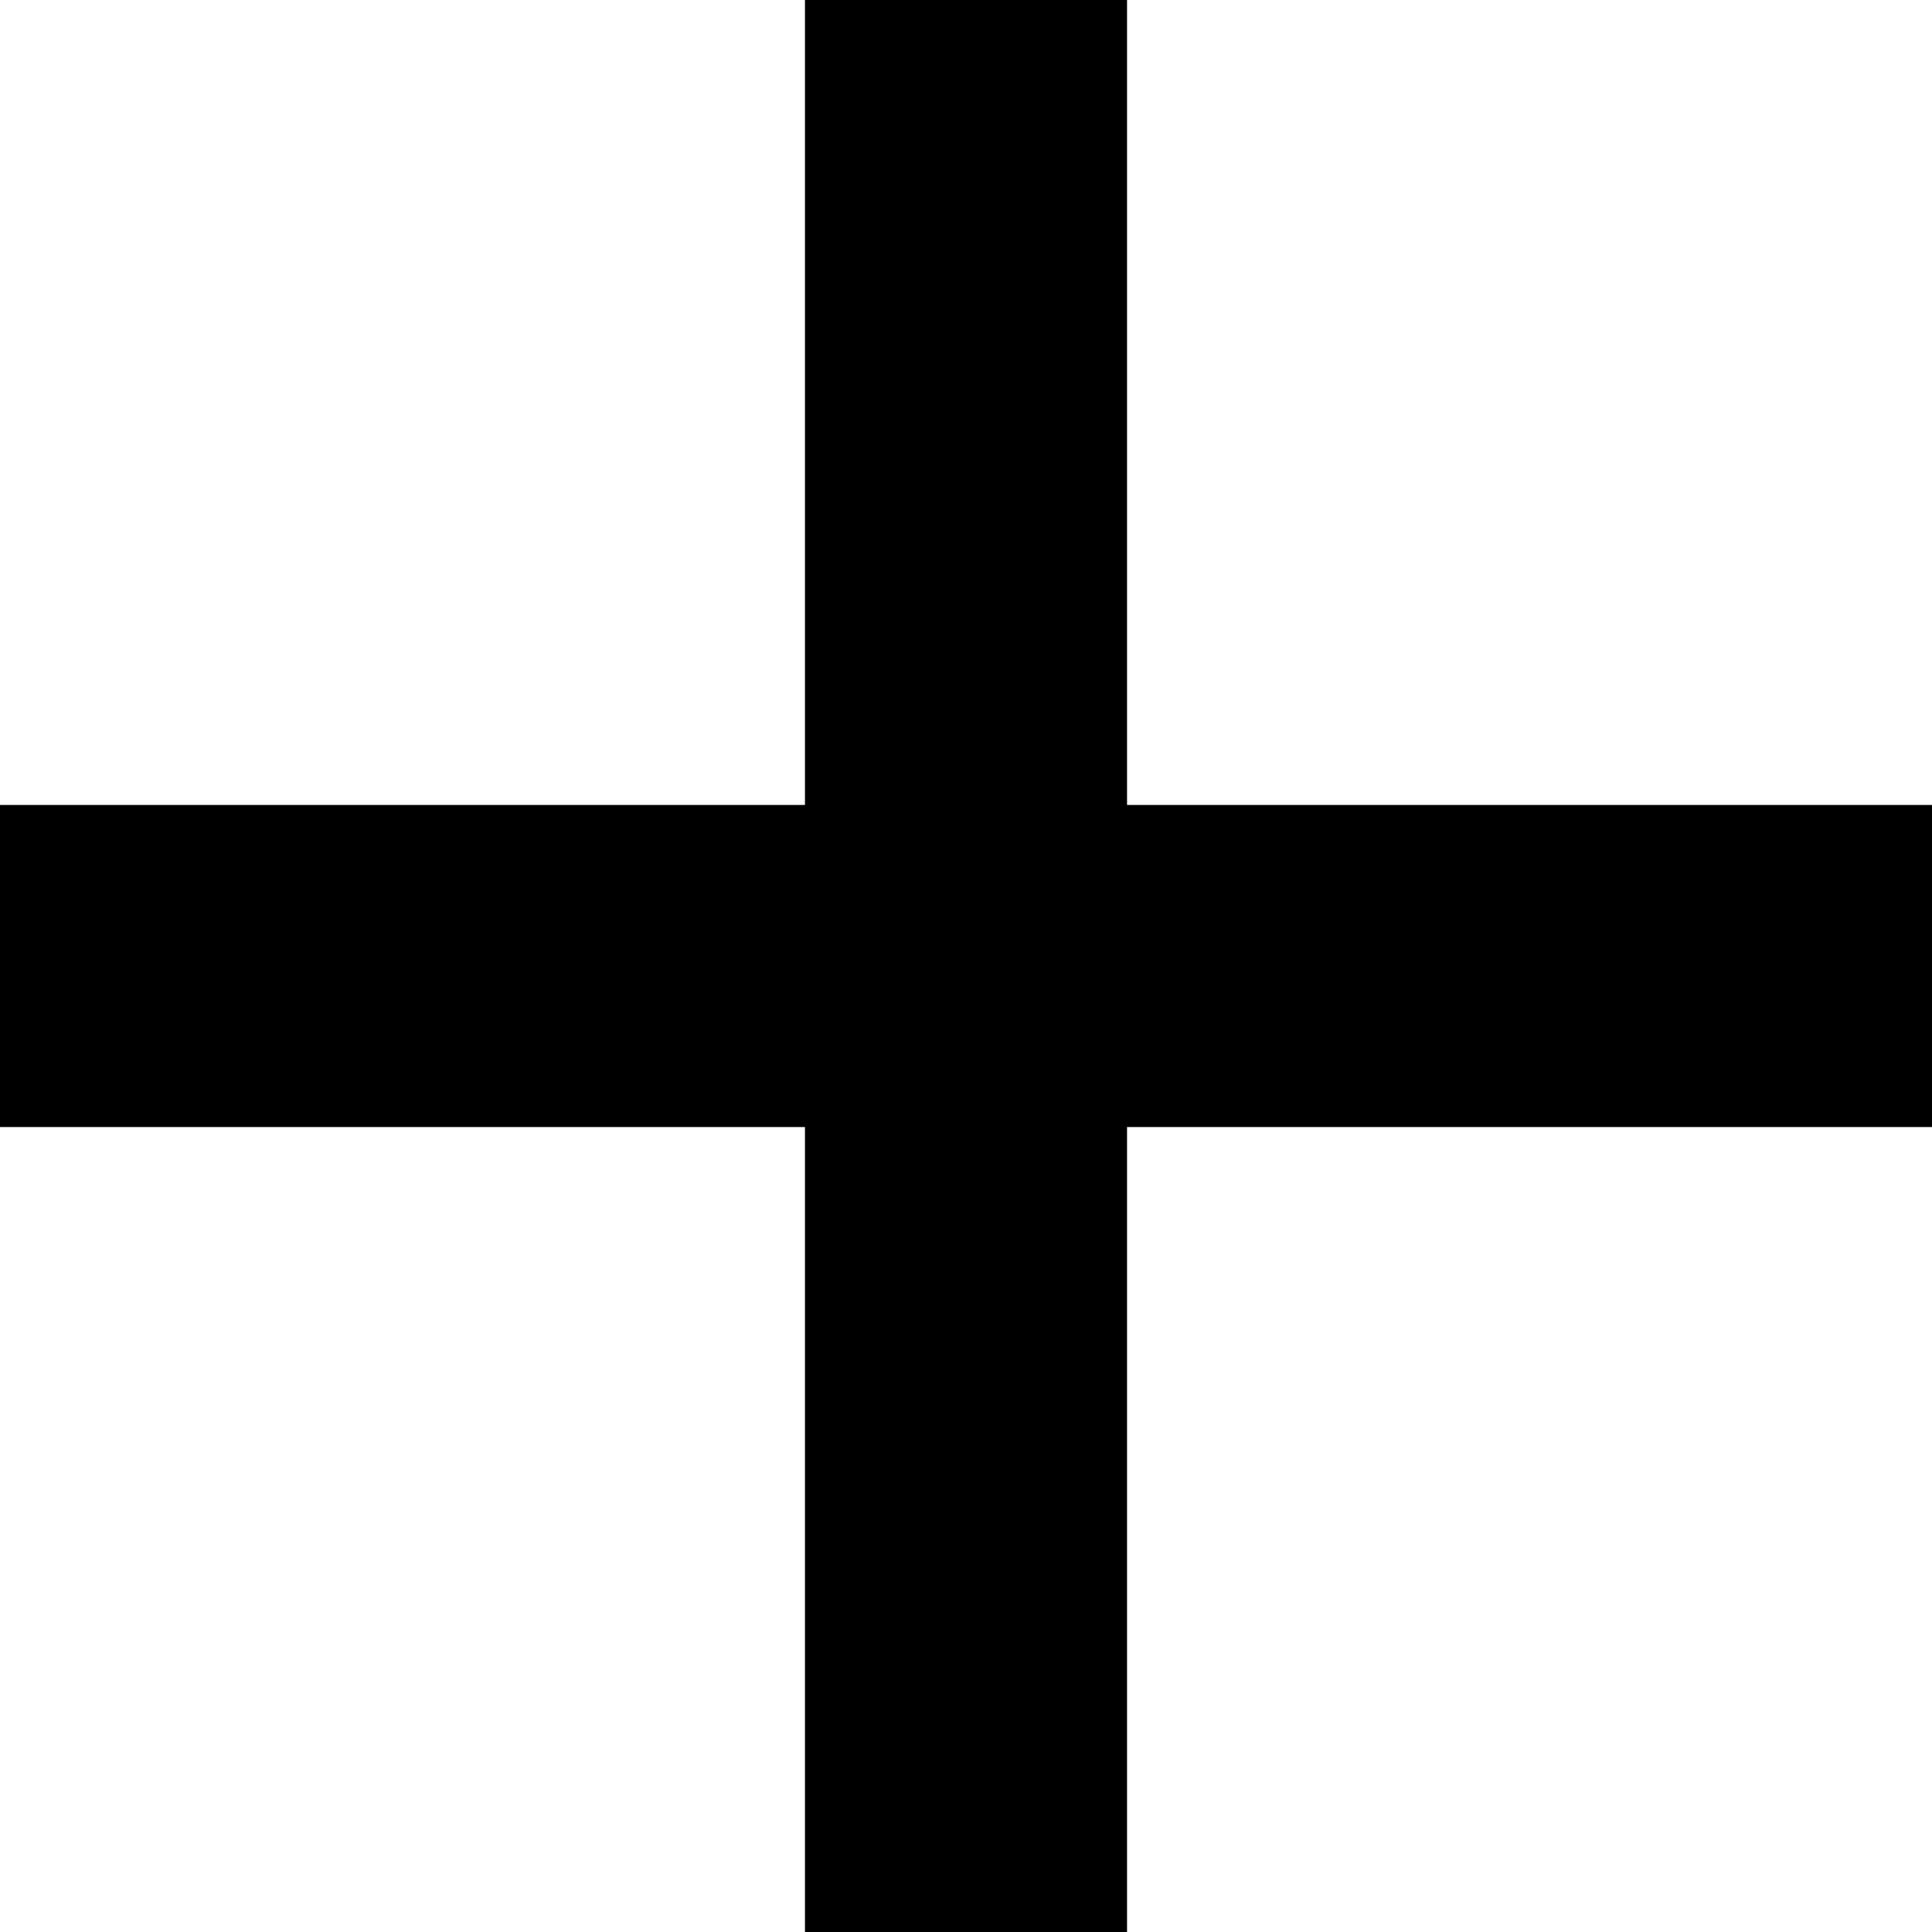
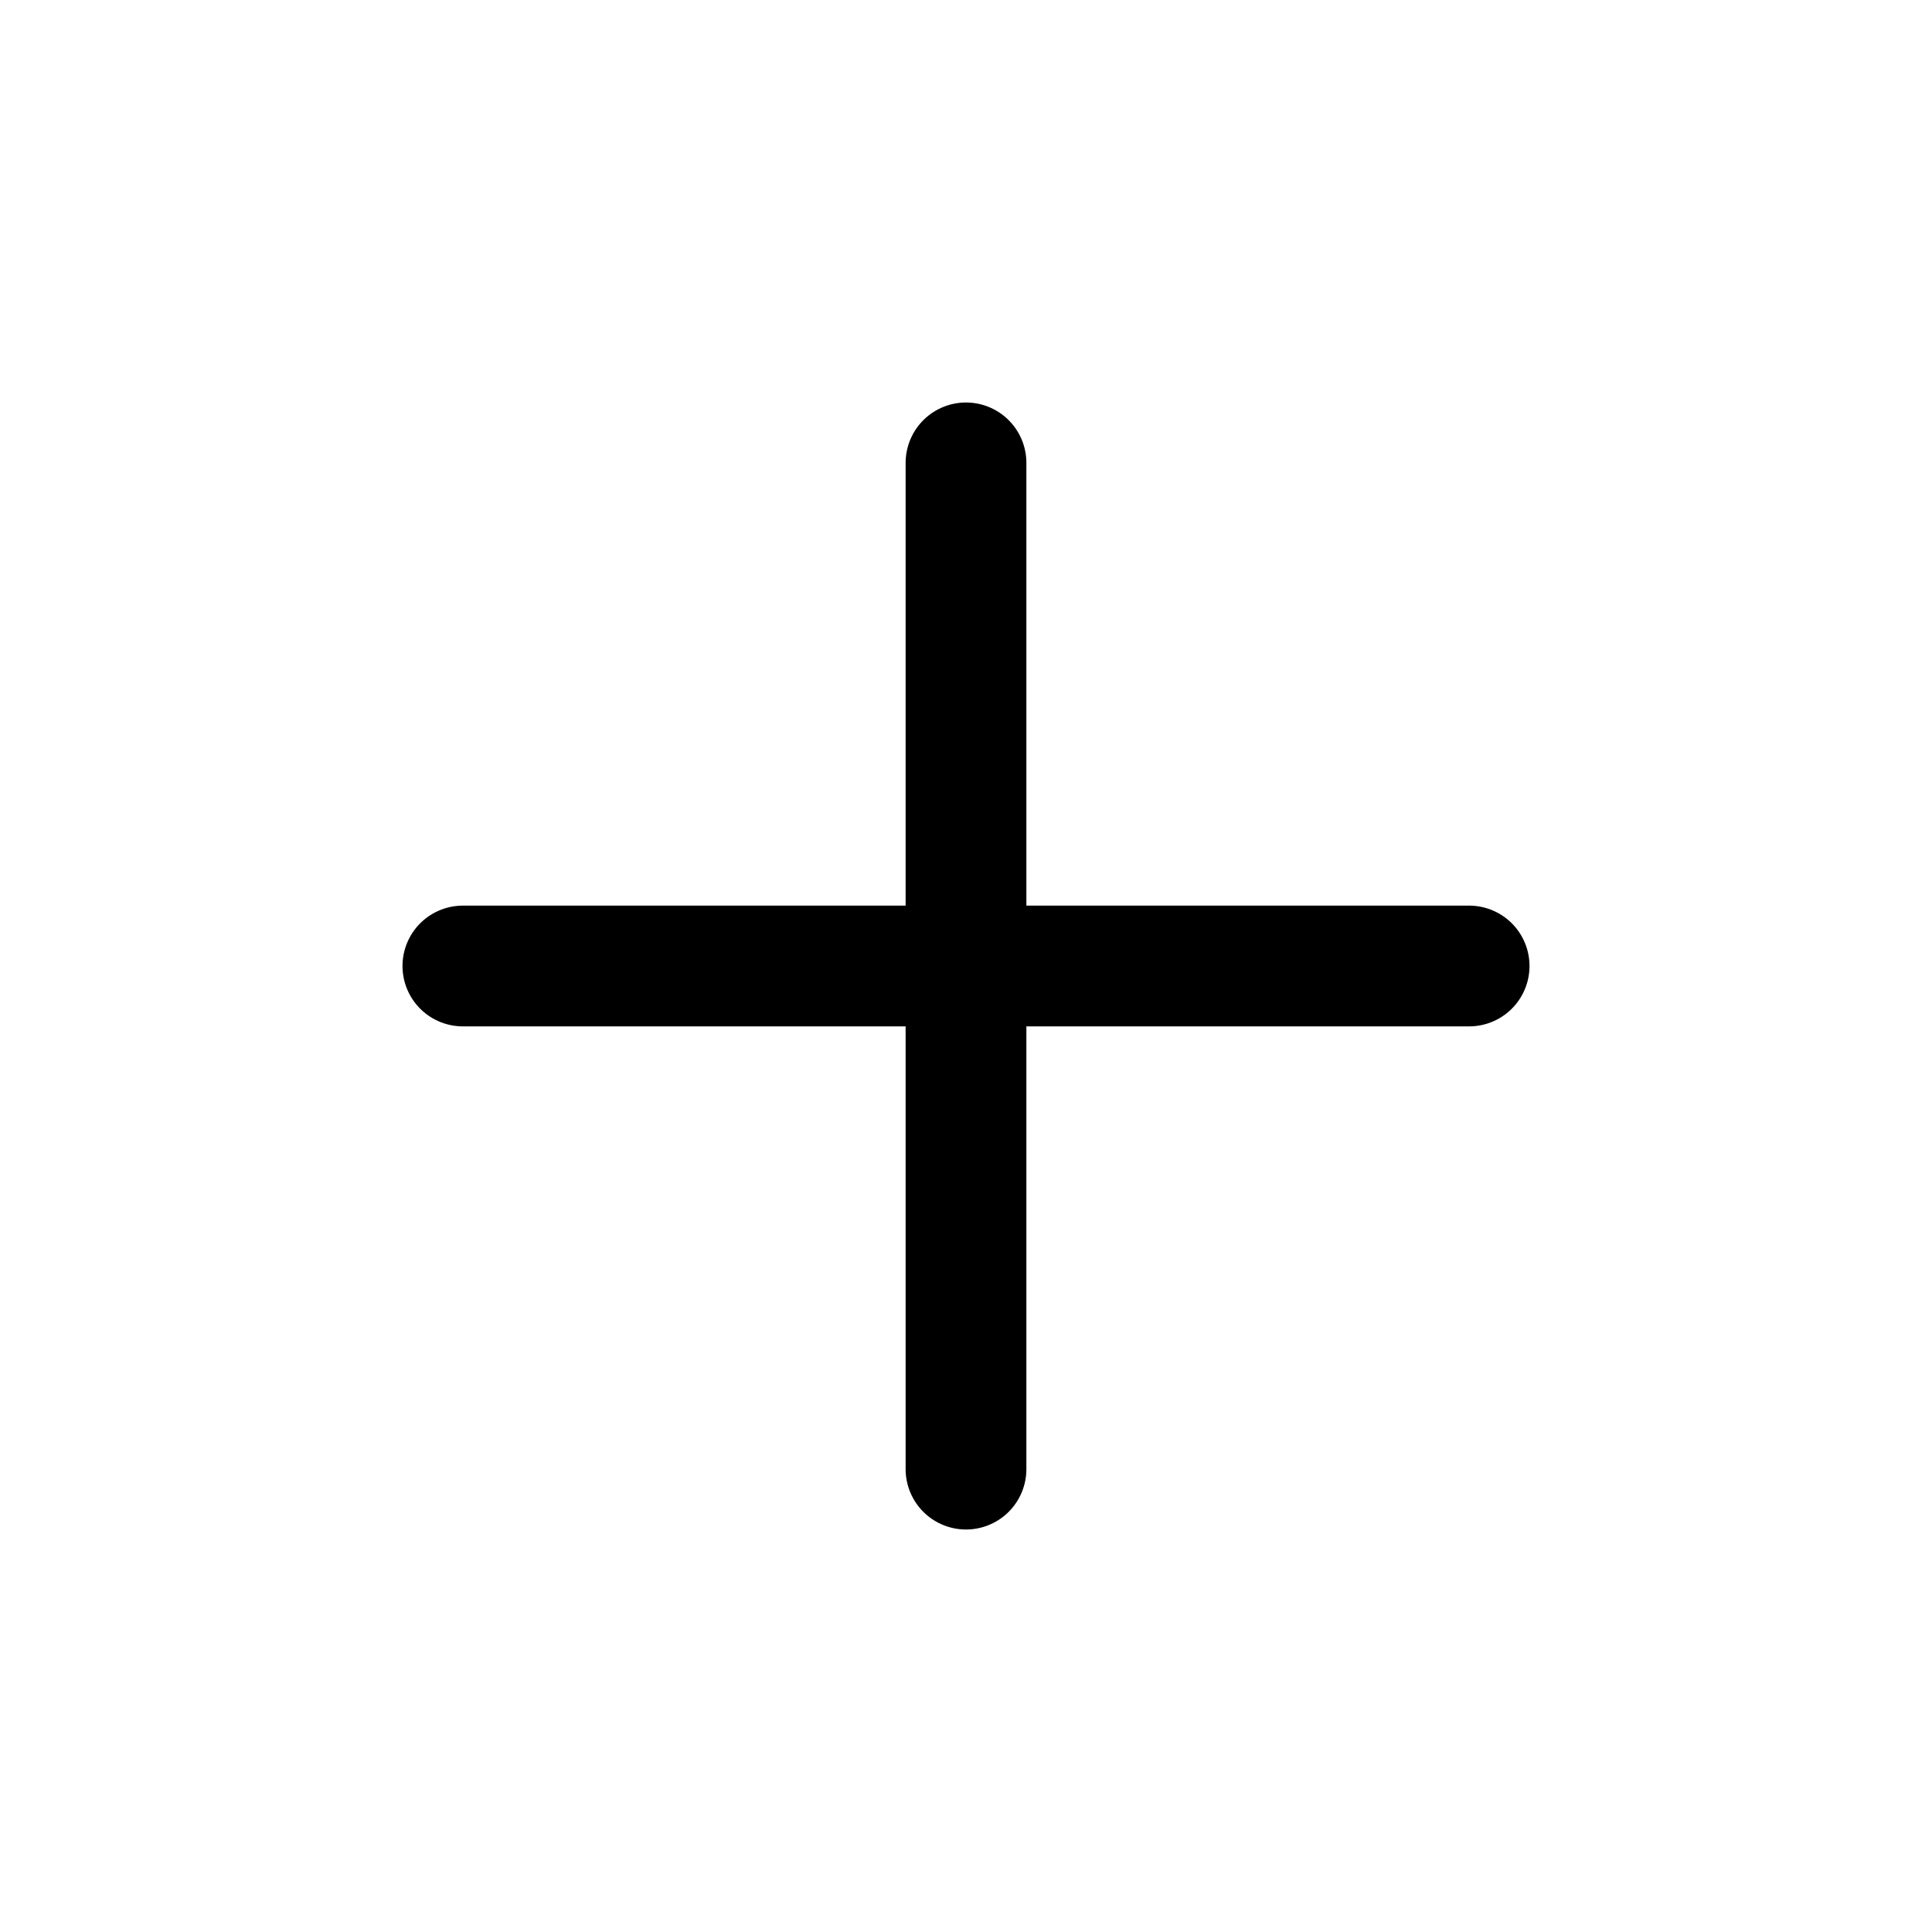
- <svg xmlns="http://www.w3.org/2000/svg" id="svg4" version="1.1" width="24" height="24" viewBox="0 0 24 24">
-   <defs id="defs8" />
-   <path id="path2" d="M24 10h-10v-10h-4v10h-10v4h10v10h4v-10h10z" />
+ <svg width="24" height="24" fill="none" viewBox="0 0 24 24">
+   <path stroke="currentColor" stroke-linecap="round" stroke-linejoin="round" stroke-width="1.5" d="M12 5.75V18.25" />
+   <path stroke="currentColor" stroke-linecap="round" stroke-linejoin="round" stroke-width="1.5" d="M18.25 12L5.75 12" />
</svg>
